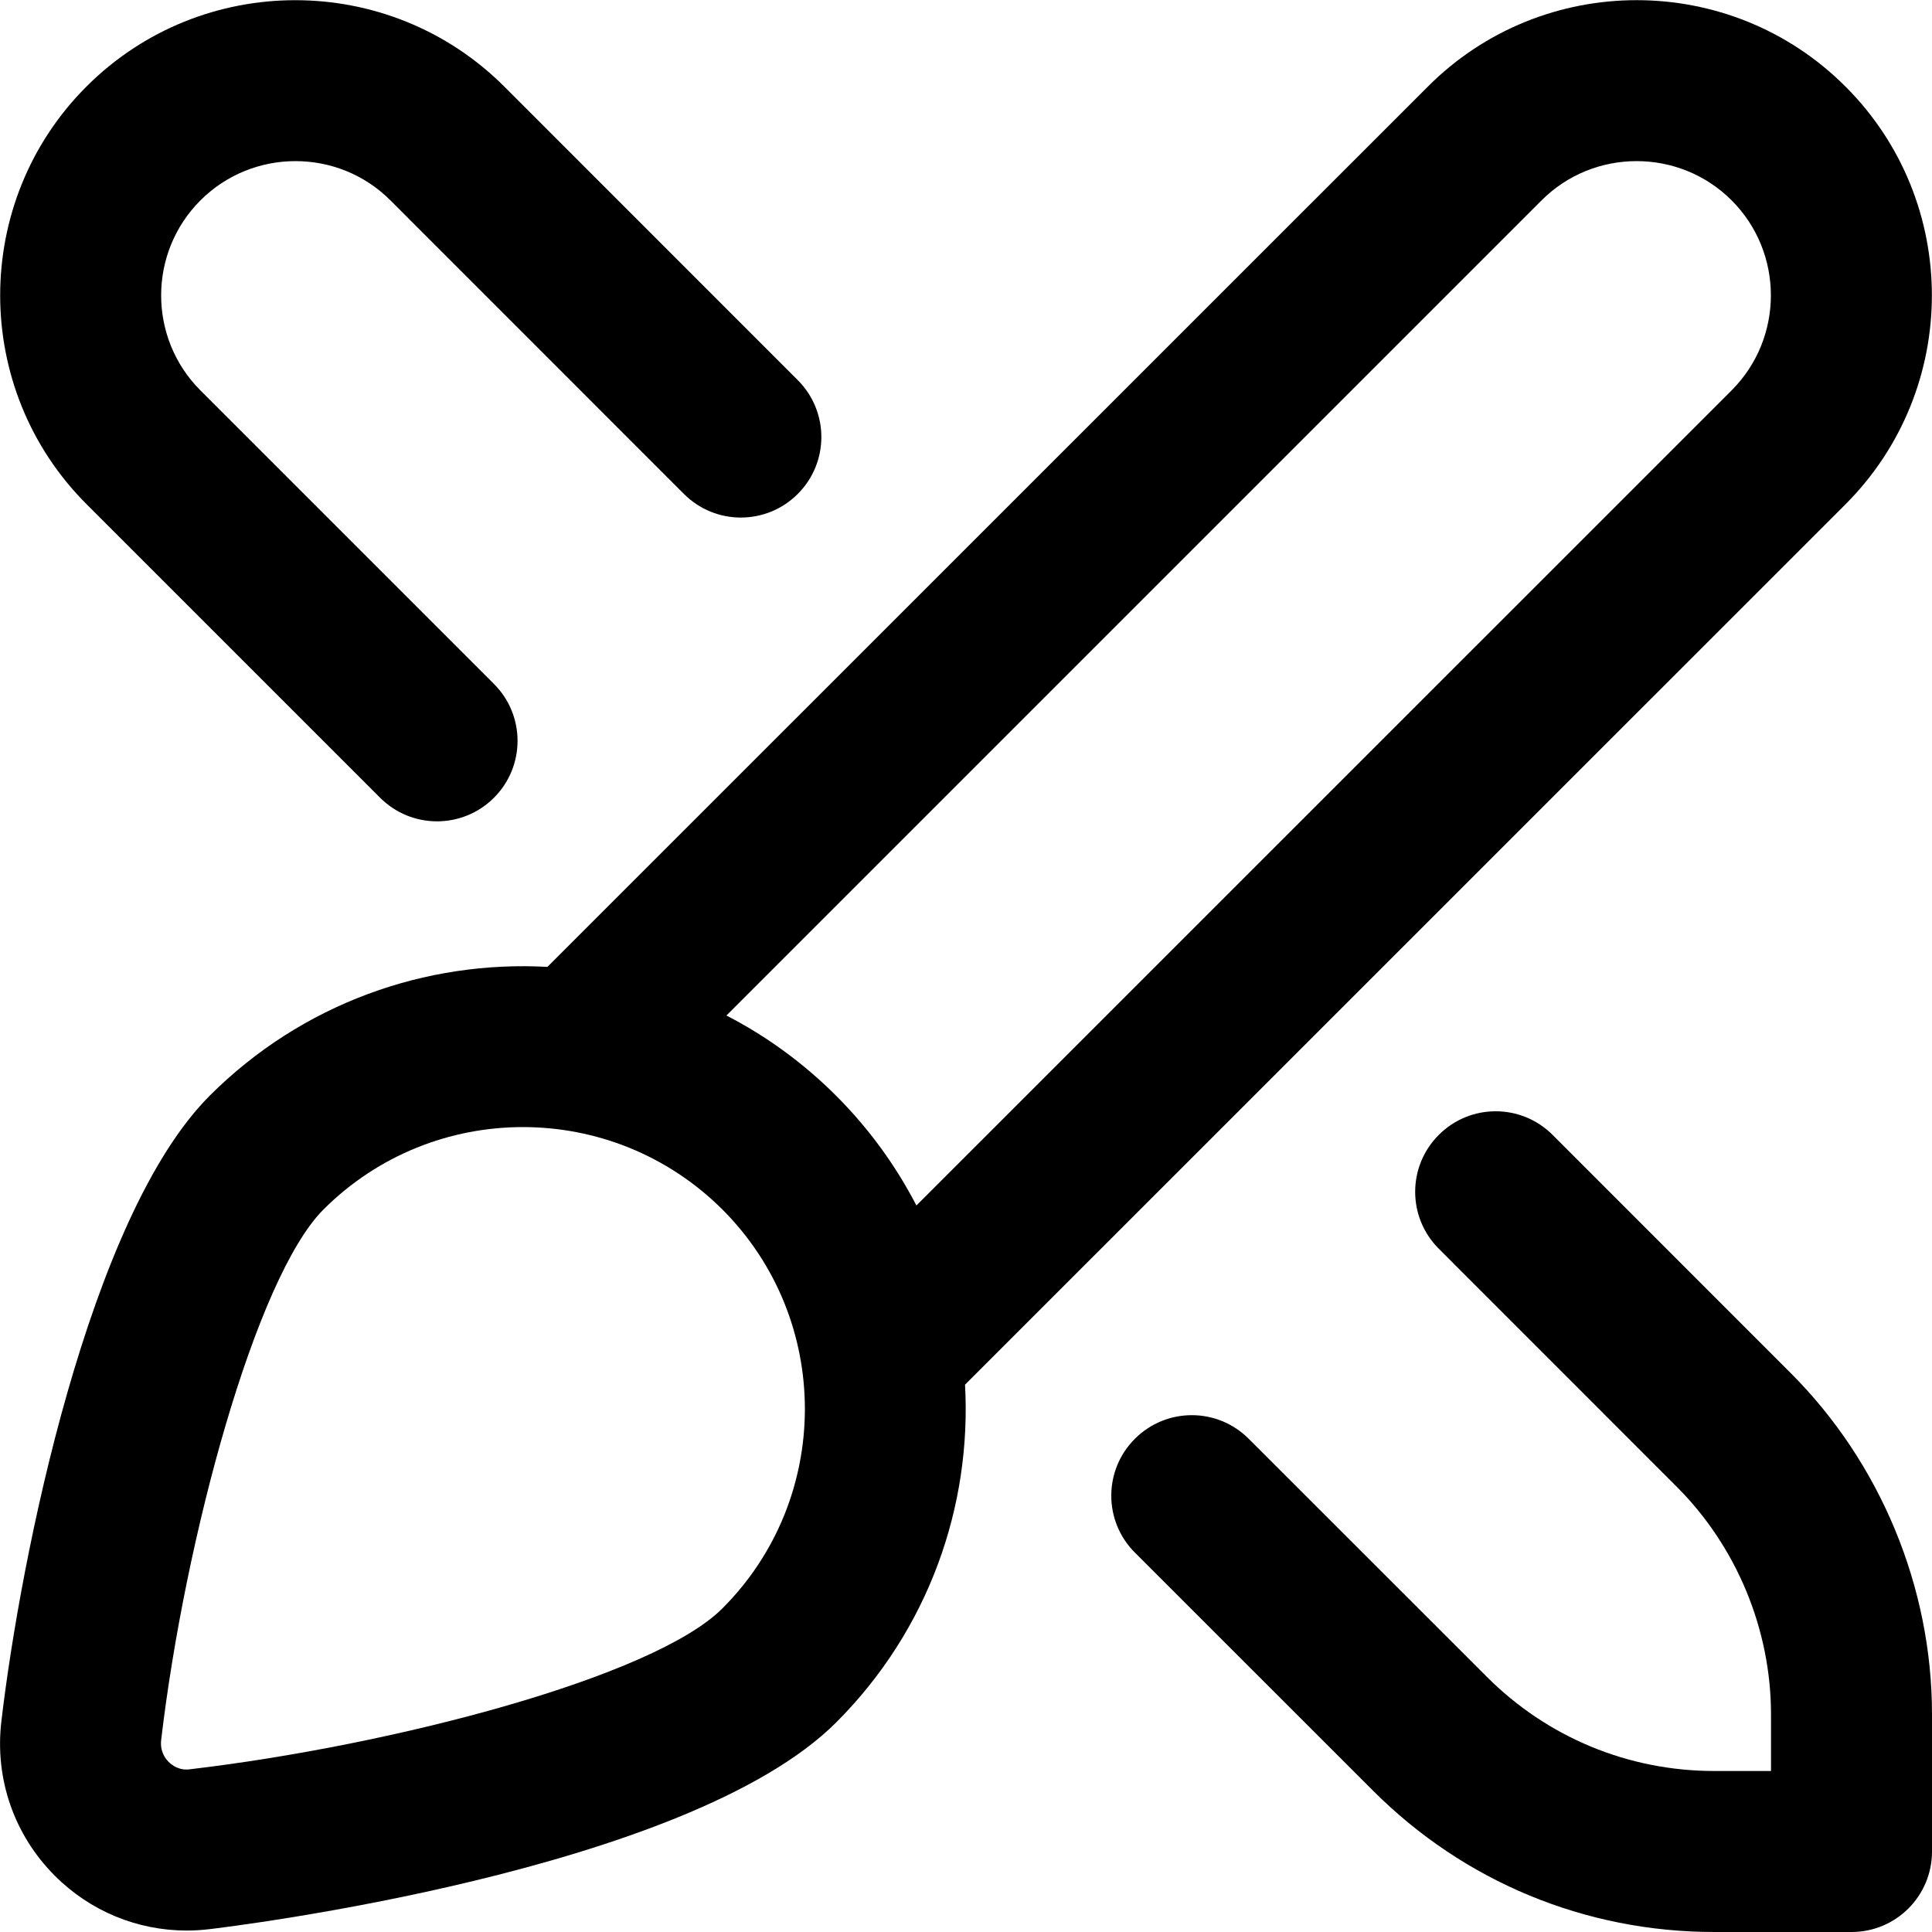
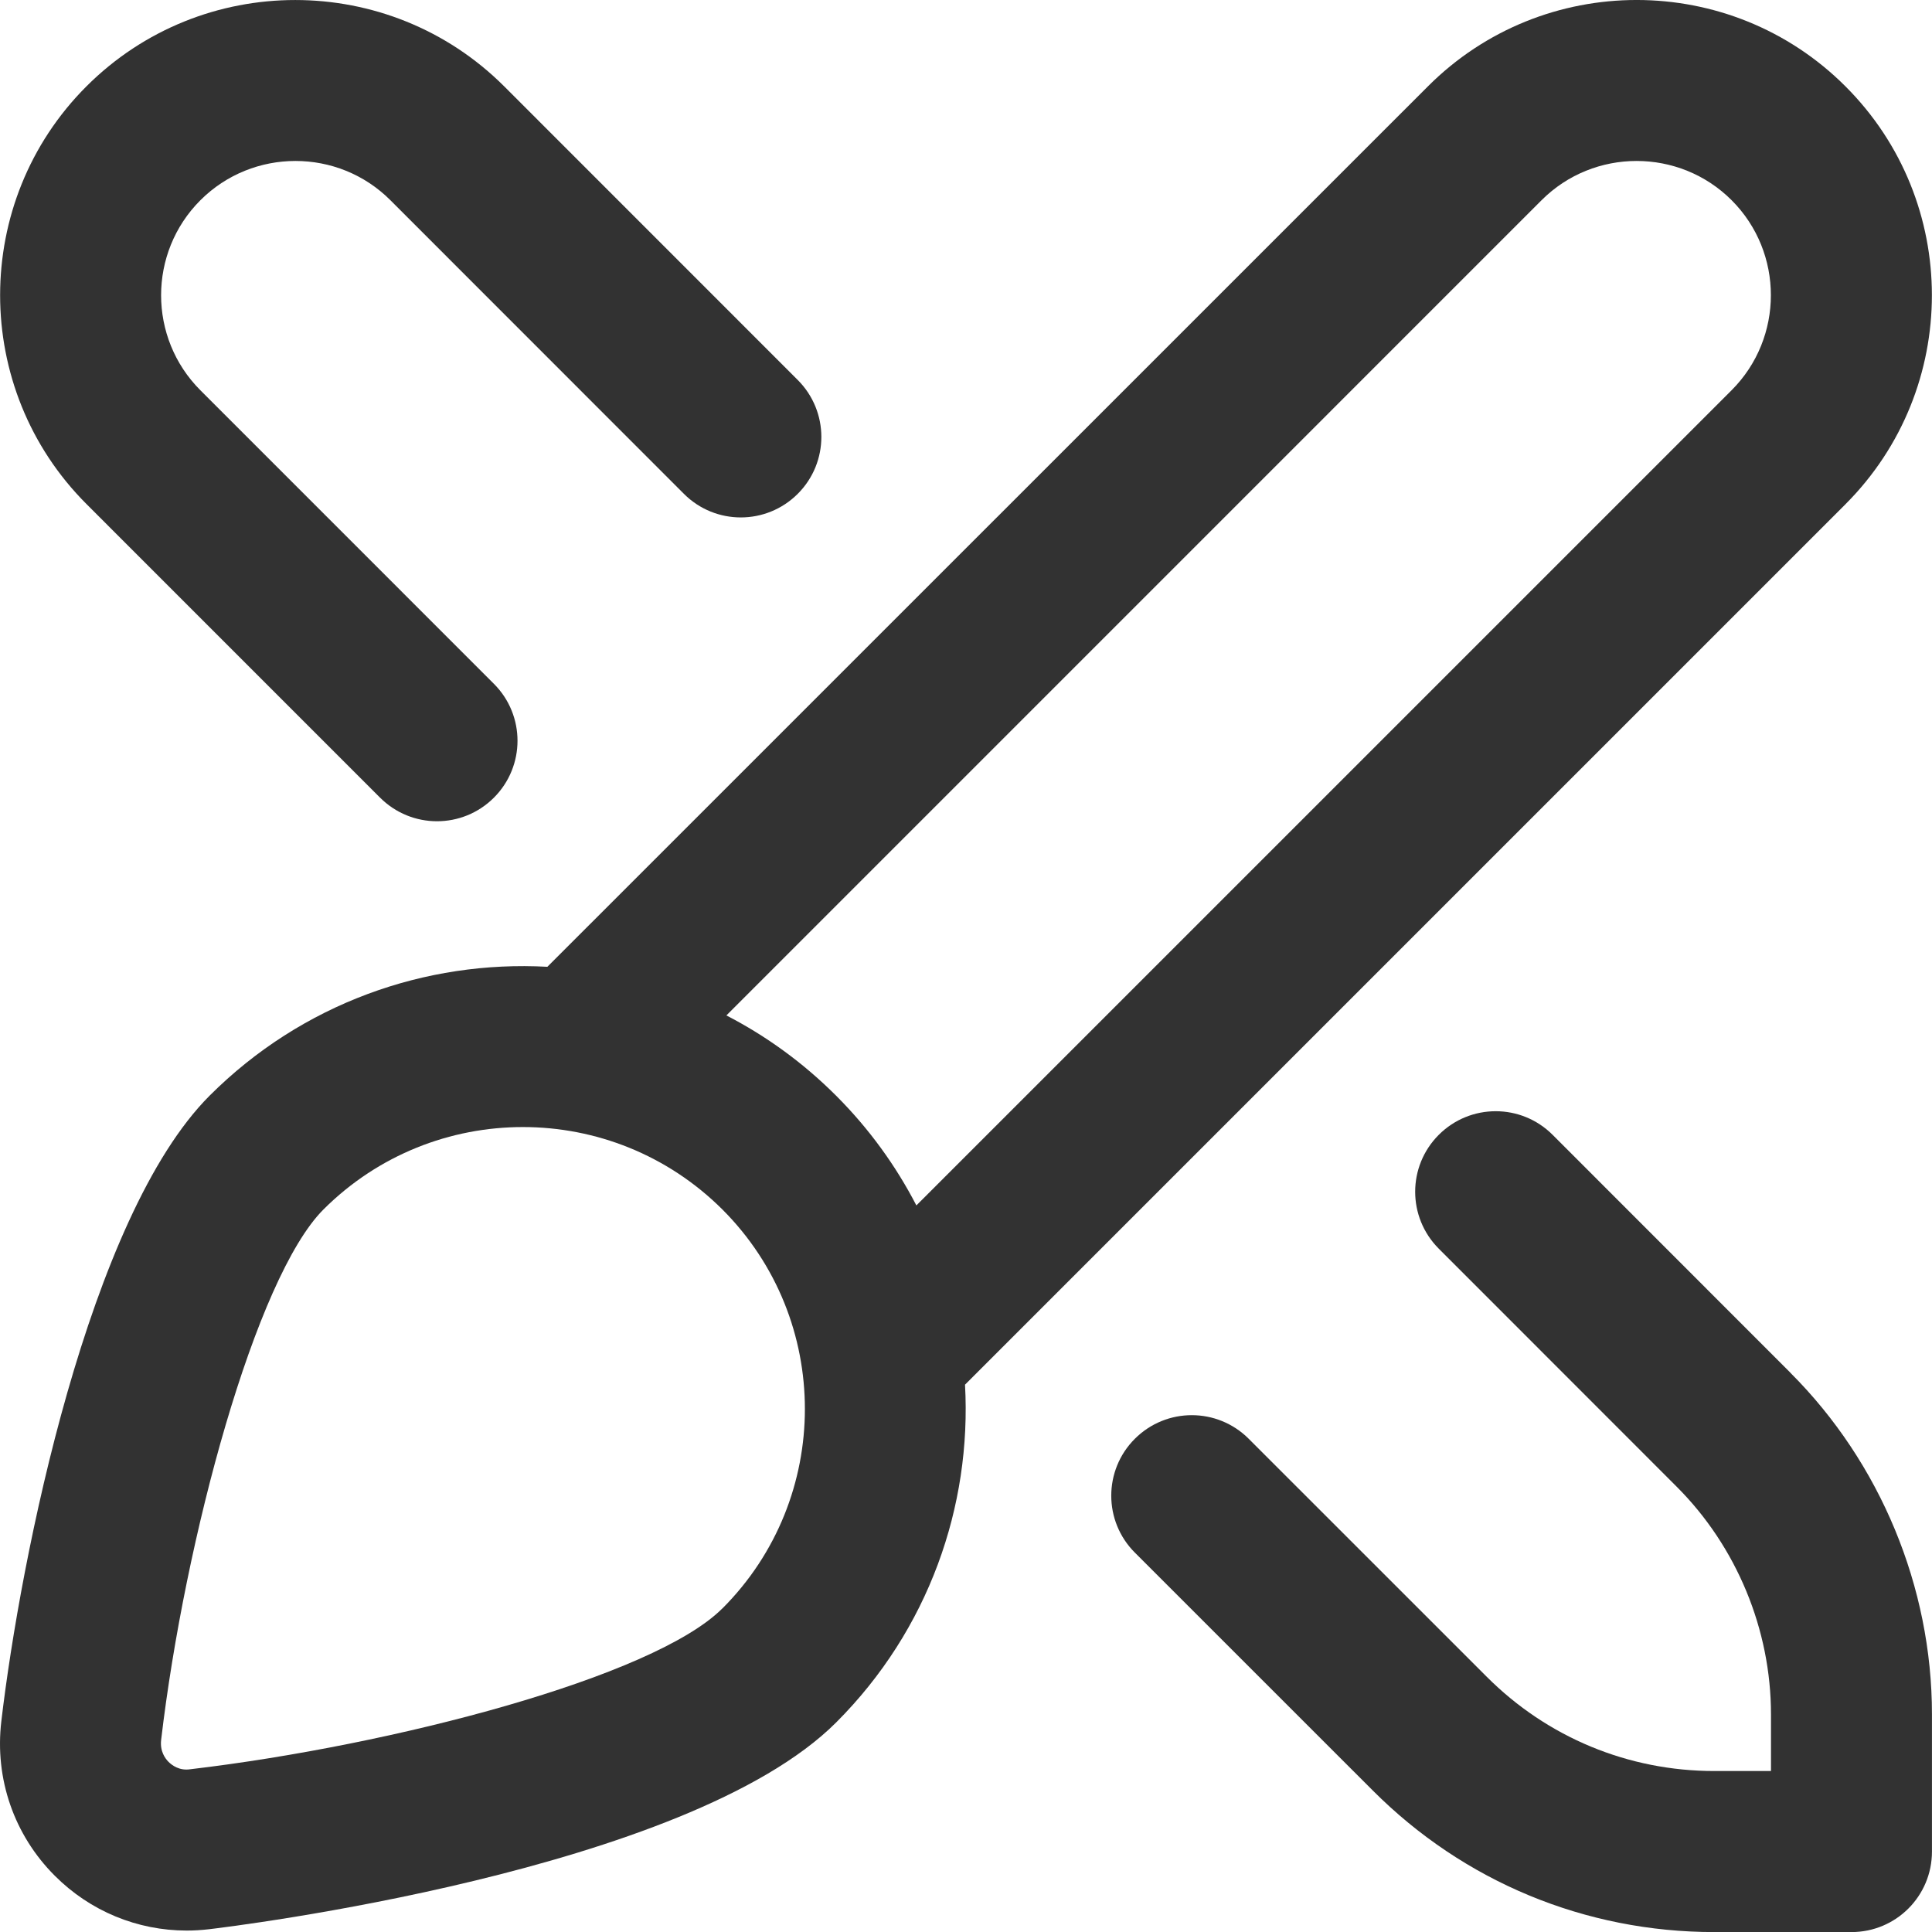
- <svg xmlns="http://www.w3.org/2000/svg" id="Layer_1" data-name="Layer 1" viewBox="0 0 24 24">
-   <path d="m22.926,6.264c1.43-1.432,1.43-3.759,0-5.188-1.43-1.432-3.76-1.432-5.189,0L6.8,12.011c-1.509-.083-3.045.451-4.196,1.601C1.103,15.114.255,19.353.017,21.383c-.084.713.158,1.412.664,1.918.439.44,1.025.681,1.64.681.093,0,.186-.006.278-.017.241-.028,5.938-.718,7.789-2.569,1.15-1.15,1.683-2.686,1.6-4.195l10.938-10.937ZM6.806,12.011h0s.001-.001,0,0Zm2.167,7.97c-.854.854-4.095,1.701-6.609,1.997-.135.021-.228-.05-.27-.092-.041-.041-.108-.131-.092-.271.294-2.502,1.174-5.747,2.016-6.59.684-.683,1.58-1.024,2.478-1.024s1.794.342,2.478,1.024c1.366,1.366,1.366,3.589,0,4.955Zm1.414-6.369c-.411-.411-.872-.744-1.363-.997L19.15,2.489c.65-.65,1.711-.65,2.361,0s.65,1.709,0,2.36l-10.127,10.126c-.254-.491-.586-.952-.997-1.363Z" />
-   <path d="m4.722,9.91c.195.195.451.293.707.293s.512-.098.707-.293c.391-.391.391-1.023,0-1.414l-3.646-3.646c-.651-.651-.651-1.71,0-2.361.651-.65,1.711-.65,2.36,0l3.646,3.647c.391.391,1.023.391,1.414,0s.391-1.023,0-1.414l-3.646-3.647C4.832-.355,2.505-.355,1.075,1.074s-1.431,3.759,0,5.189l3.646,3.646Z" />
-   <path d="m22.242,17.054l-2.955-2.956c-.391-.391-1.023-.391-1.414,0s-.391,1.023,0,1.414l2.955,2.956c.745.744,1.172,1.774,1.172,2.828v.704h-.703c-1.069,0-2.074-.416-2.829-1.172l-2.956-2.955c-.391-.391-1.023-.391-1.414,0s-.391,1.023,0,1.414l2.956,2.955c1.132,1.134,2.64,1.758,4.243,1.758h1.703c.553,0,1-.447,1-1v-1.704c0-1.58-.641-3.127-1.758-4.242Z" />
+ <svg xmlns="http://www.w3.org/2000/svg" id="Layer_1" version="1.1" viewBox="0 0 512 512">
+   <defs>
+     <style>
+       .st0 {
+         fill: #323232;
+       }
+     </style>
+   </defs>
+   <path class="st0" d="M489.09,133.6c30.51-30.55,30.51-80.2,0-110.69-30.51-30.55-80.22-30.55-110.7,0l-233.33,233.3c-32.19-1.77-64.96,9.62-89.52,34.16C23.52,322.42,5.43,412.86.35,456.17c-1.79,15.21,3.37,30.13,14.17,40.92,9.37,9.39,21.87,14.53,34.99,14.53,1.98,0,3.97-.13,5.93-.36,5.14-.6,126.68-15.32,166.17-54.81,24.53-24.54,35.9-57.31,34.13-89.5,0,0,233.35-233.34,233.35-233.34ZM145.19,256.21h0s.02-.02,0,0ZM191.42,426.26c-18.22,18.22-87.36,36.29-141,42.61-2.88.45-4.86-1.07-5.76-1.96-.87-.87-2.3-2.79-1.96-5.78,6.27-53.38,25.05-122.61,43.01-140.6,14.59-14.57,33.71-21.85,52.87-21.85s38.27,7.3,52.87,21.85c29.14,29.14,29.14,76.57,0,105.72l-.02.02ZM221.58,290.37c-8.77-8.77-18.6-15.87-29.08-21.27L408.53,53.06c13.87-13.87,36.5-13.87,50.37,0,13.87,13.87,13.87,36.46,0,50.35l-216.05,216.04c-5.42-10.48-12.5-20.31-21.27-29.08Z" />
+   <path class="st0" d="M100.73,211.39c4.16,4.16,9.62,6.25,15.08,6.25s10.92-2.09,15.08-6.25c8.34-8.34,8.34-21.83,0-30.17L53.11,103.43c-13.89-13.89-13.89-36.48,0-50.37,13.89-13.87,36.5-13.87,50.35,0l77.78,77.81c8.34,8.34,21.82,8.34,30.17,0s8.34-21.83,0-30.17L133.62,22.89c-30.55-30.51-80.19-30.51-110.7-.02-30.51,30.49-30.53,80.2,0,110.71l77.78,77.79.02.02Z" />
+   <path class="st0" d="M474.5,363.81l-63.04-63.07c-8.34-8.34-21.82-8.34-30.17,0-8.34,8.34-8.34,21.83,0,30.17l63.04,63.07c15.89,15.87,25,37.85,25,60.34v15.02h-15c-22.81,0-44.25-8.88-60.35-25l-63.06-63.05c-8.34-8.34-21.82-8.34-30.17,0-8.34,8.34-8.34,21.83,0,30.17l63.06,63.05c24.15,24.19,56.32,37.51,90.52,37.51h36.33c11.8,0,21.33-9.54,21.33-21.34v-36.36c0-33.71-13.68-66.71-37.5-90.5Z" />
</svg>
